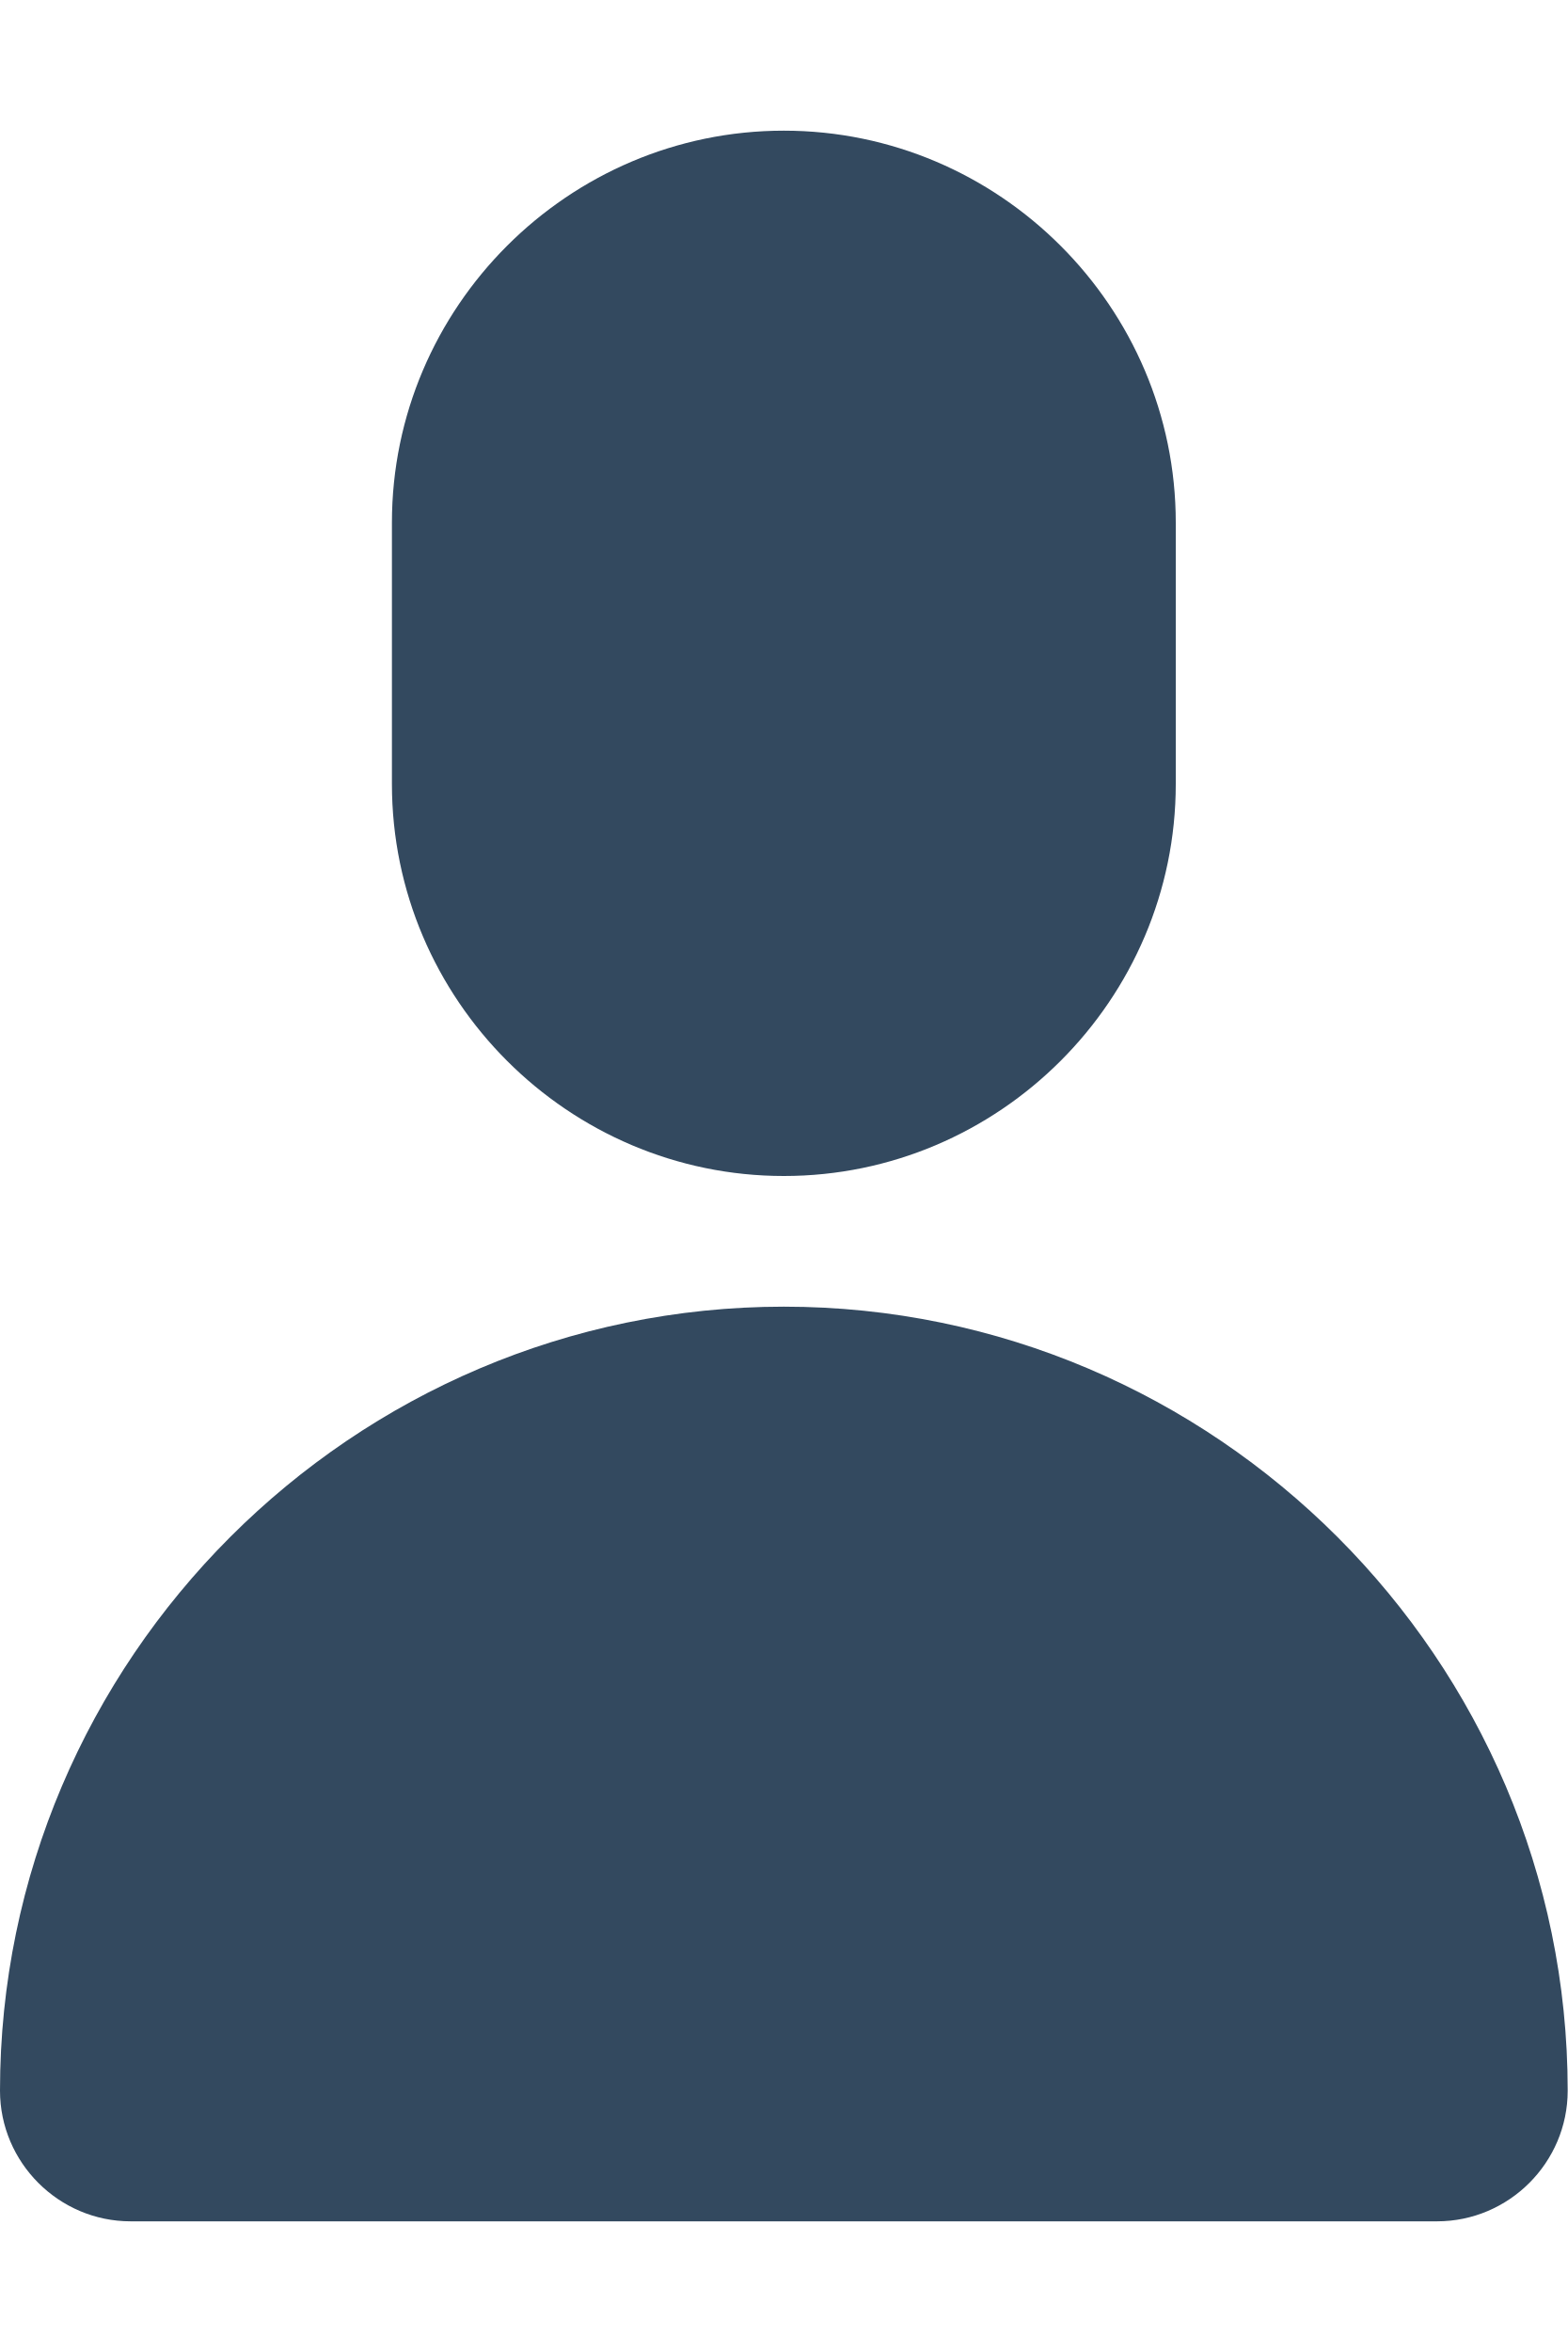
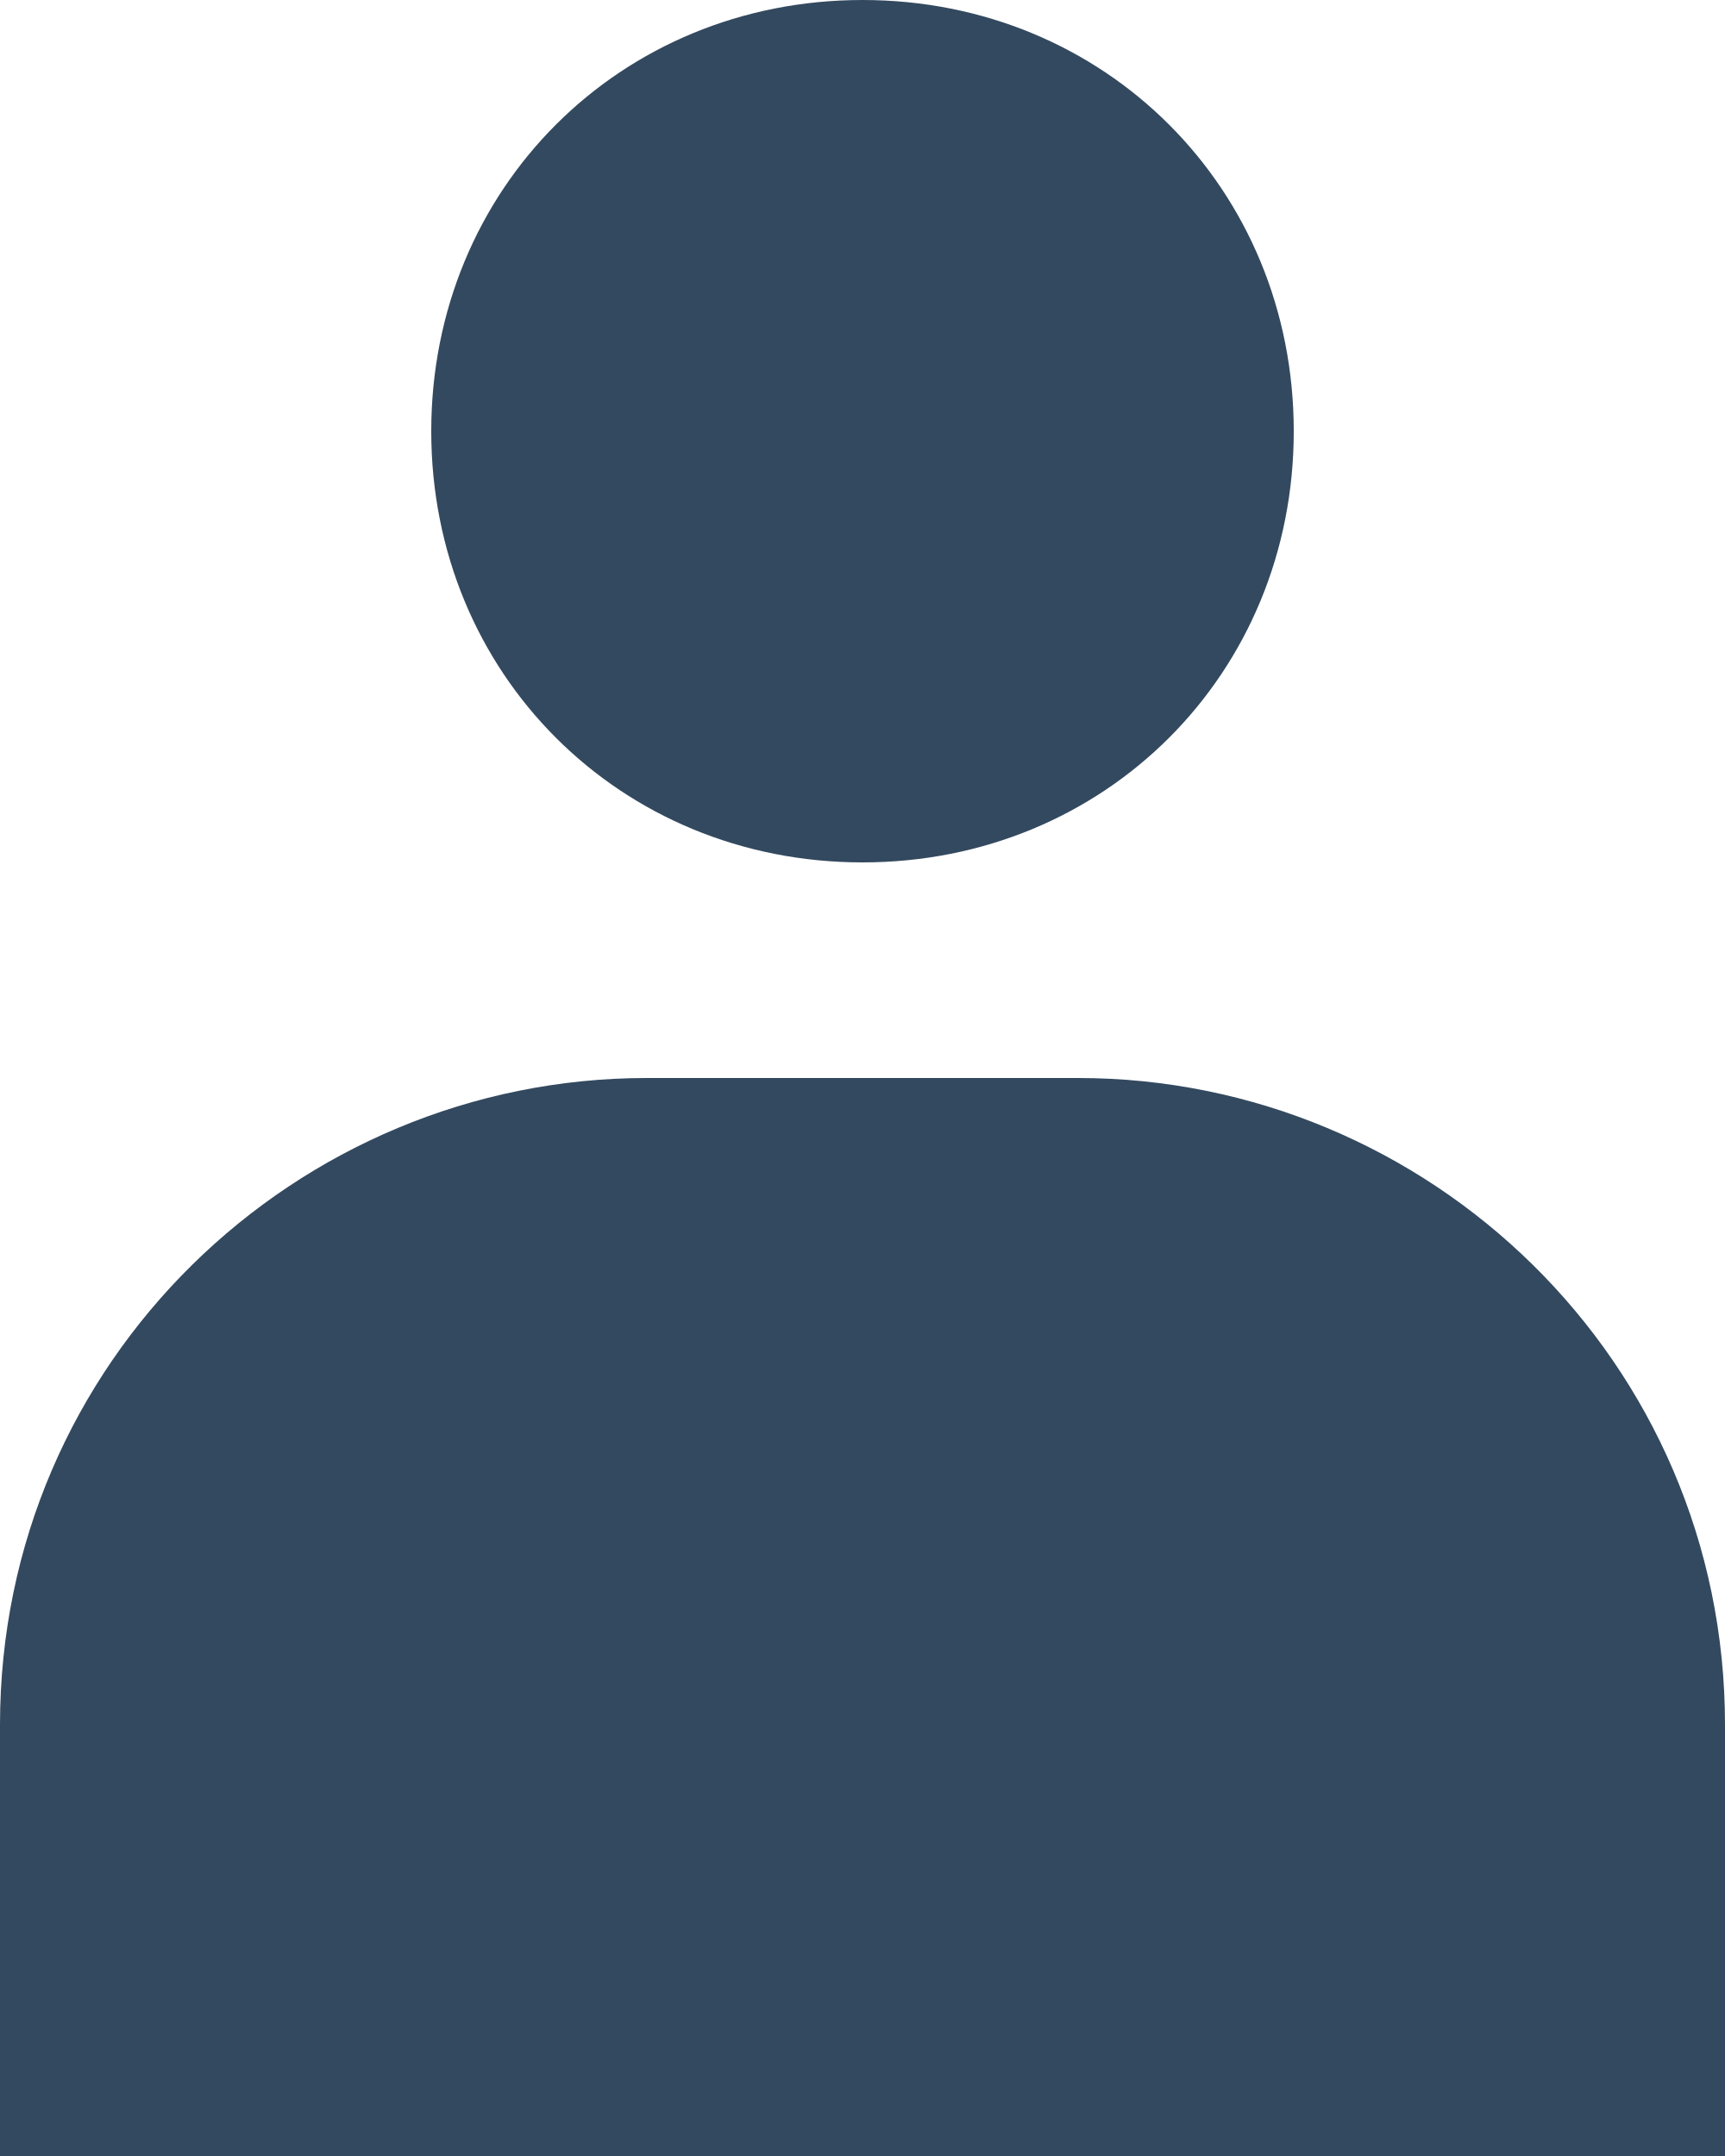
- <svg xmlns="http://www.w3.org/2000/svg" width="160" height="240" viewBox="0 0 240 320">
-   <g fill="#33495F">
-     <path d="M120 160C153 160 180 133 180 100L180 60C180 27 153 0 120 0 87 0 60 27 60 60L60 100C60 133 87 160 120 160M120 180C54 180 0 234 0 300 0 311 9 320 20 320L220 320C231 320 240 311 240 300 240 234 186 180 120 180" />
+ <svg xmlns="http://www.w3.org/2000/svg" width="128" height="160" viewBox="0 0 128 160">
+   <g fill="none">
+     <g fill="#33495F">
+       <path d="M64 64C82 64 96 50 96 32 96 14 82 0 64 0 46 0 32 14 32 32 32 50 46 64 64 64L64 64ZM80 80L48 80C22 80 0 101 0 128L0 160 128 160 128 128C128 101 106 80 80 80L80 80Z" />
+     </g>
  </g>
</svg>
